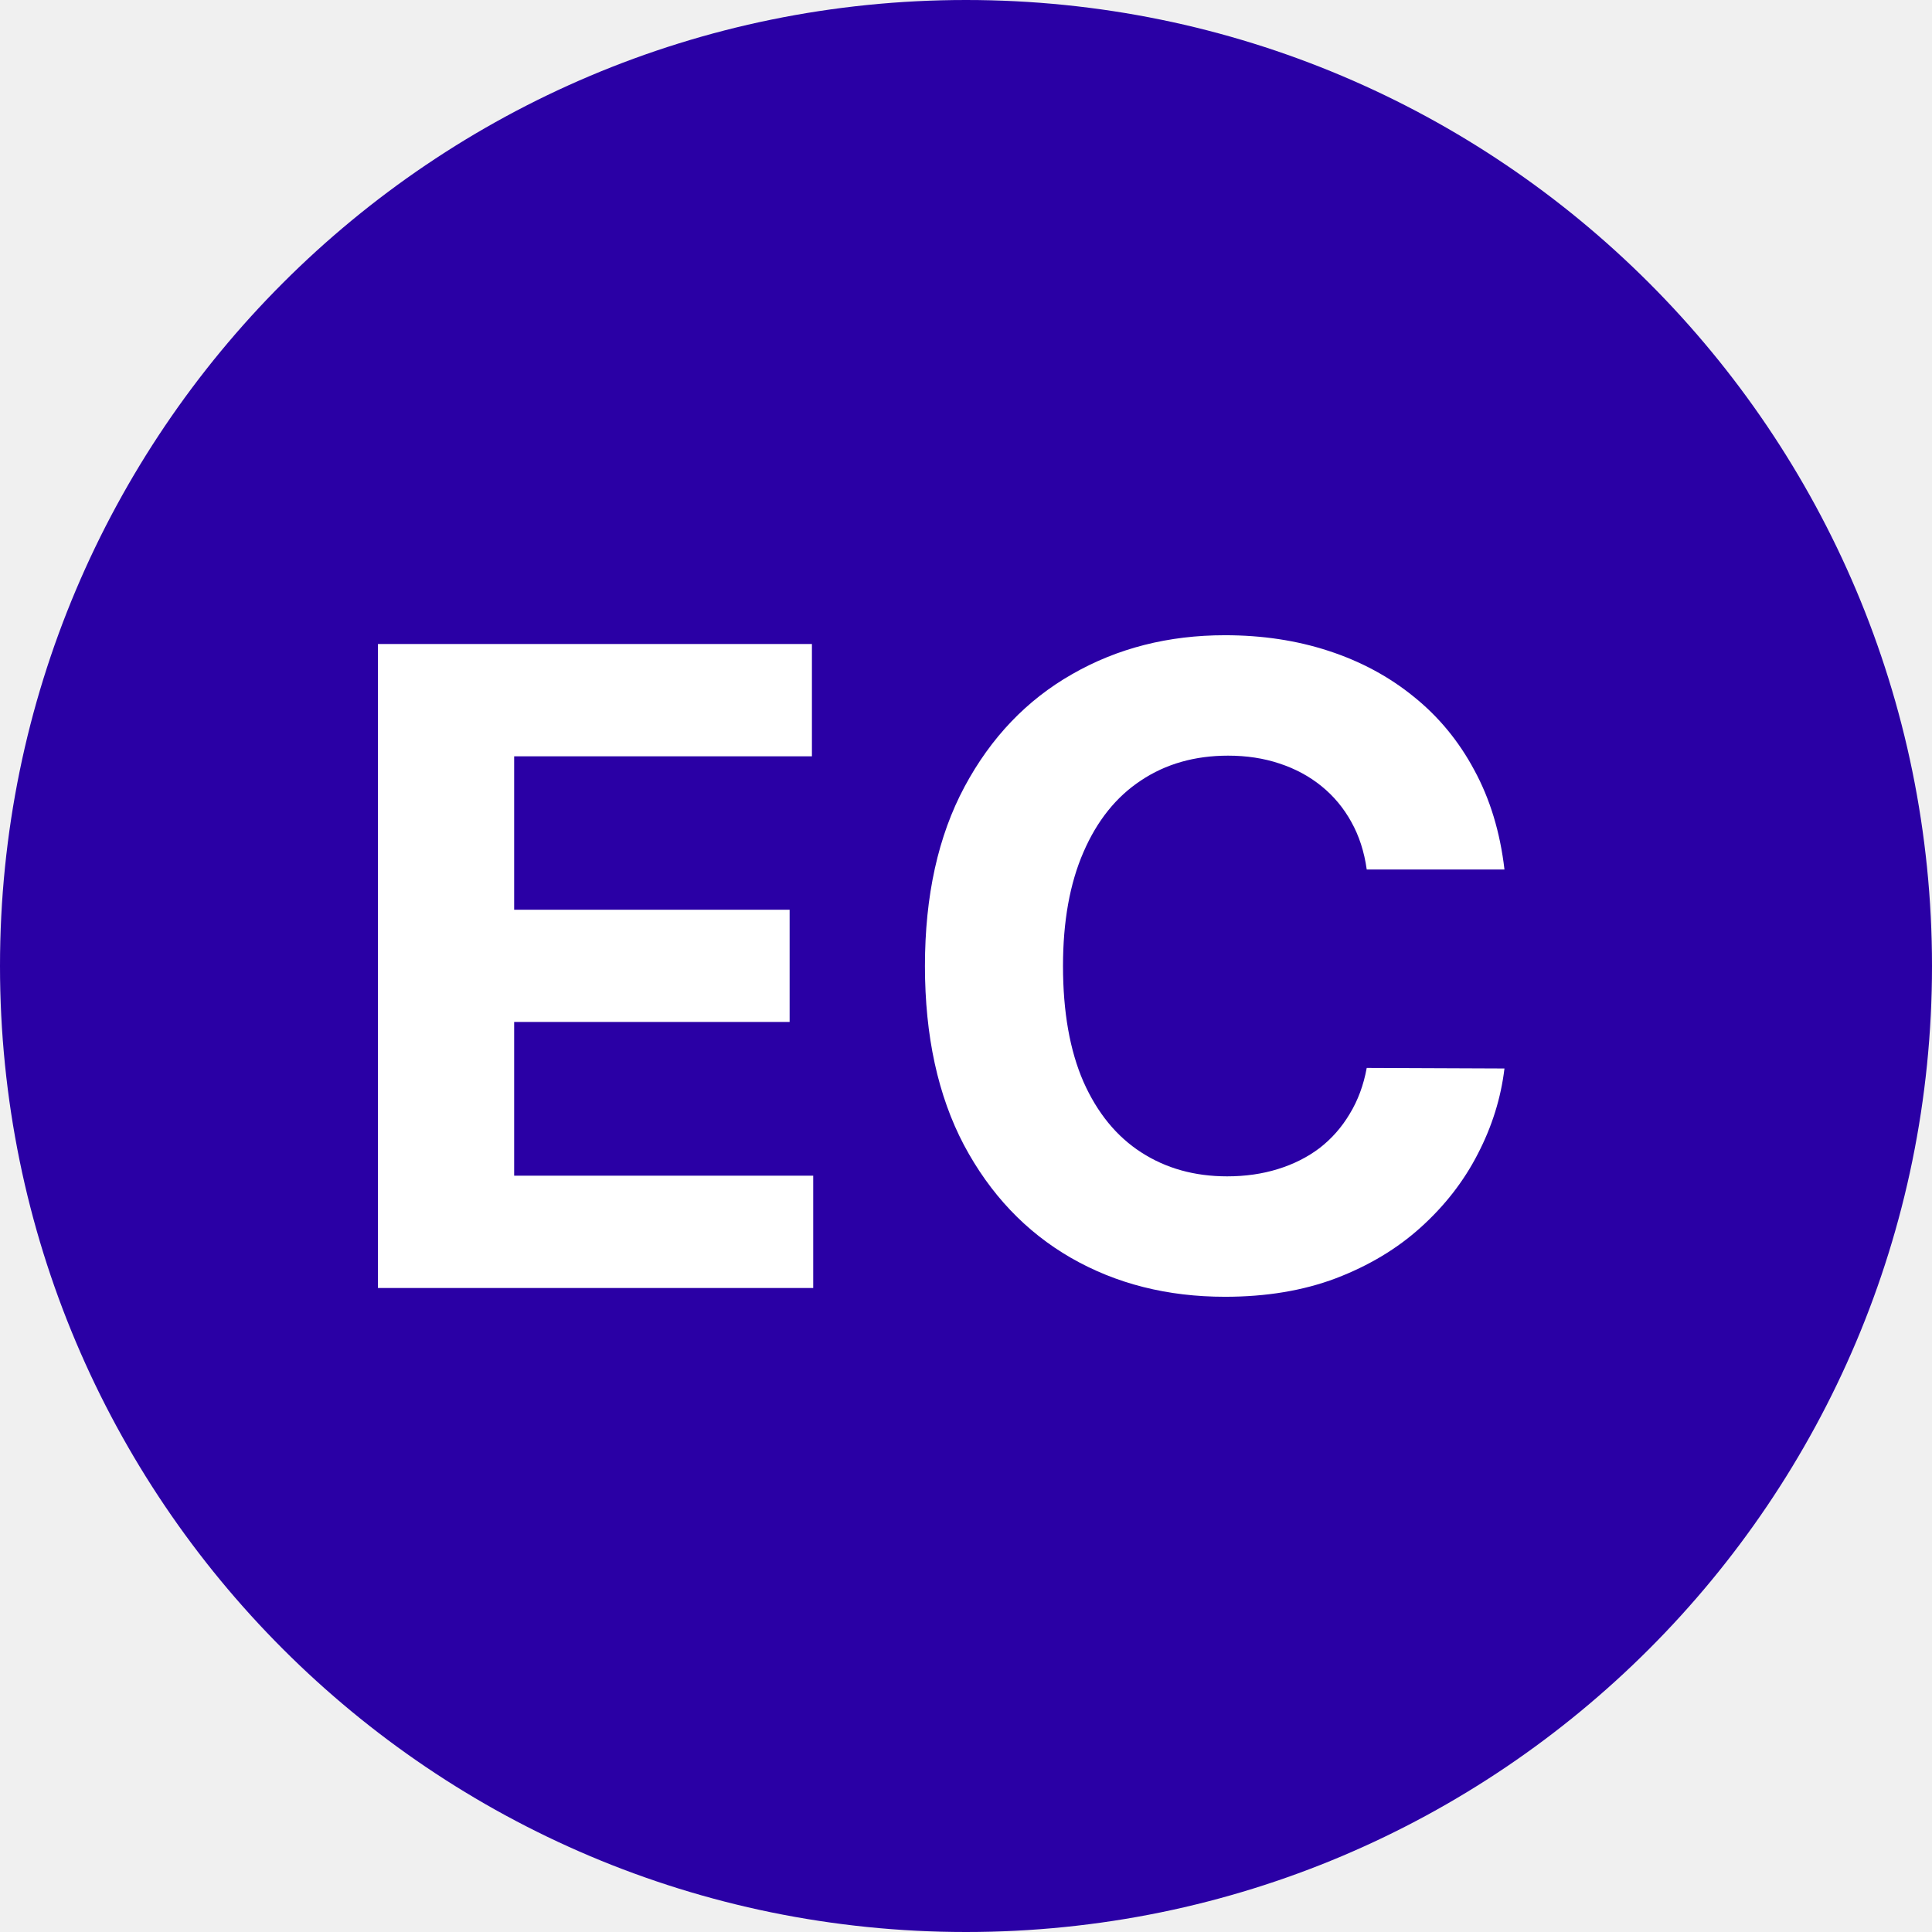
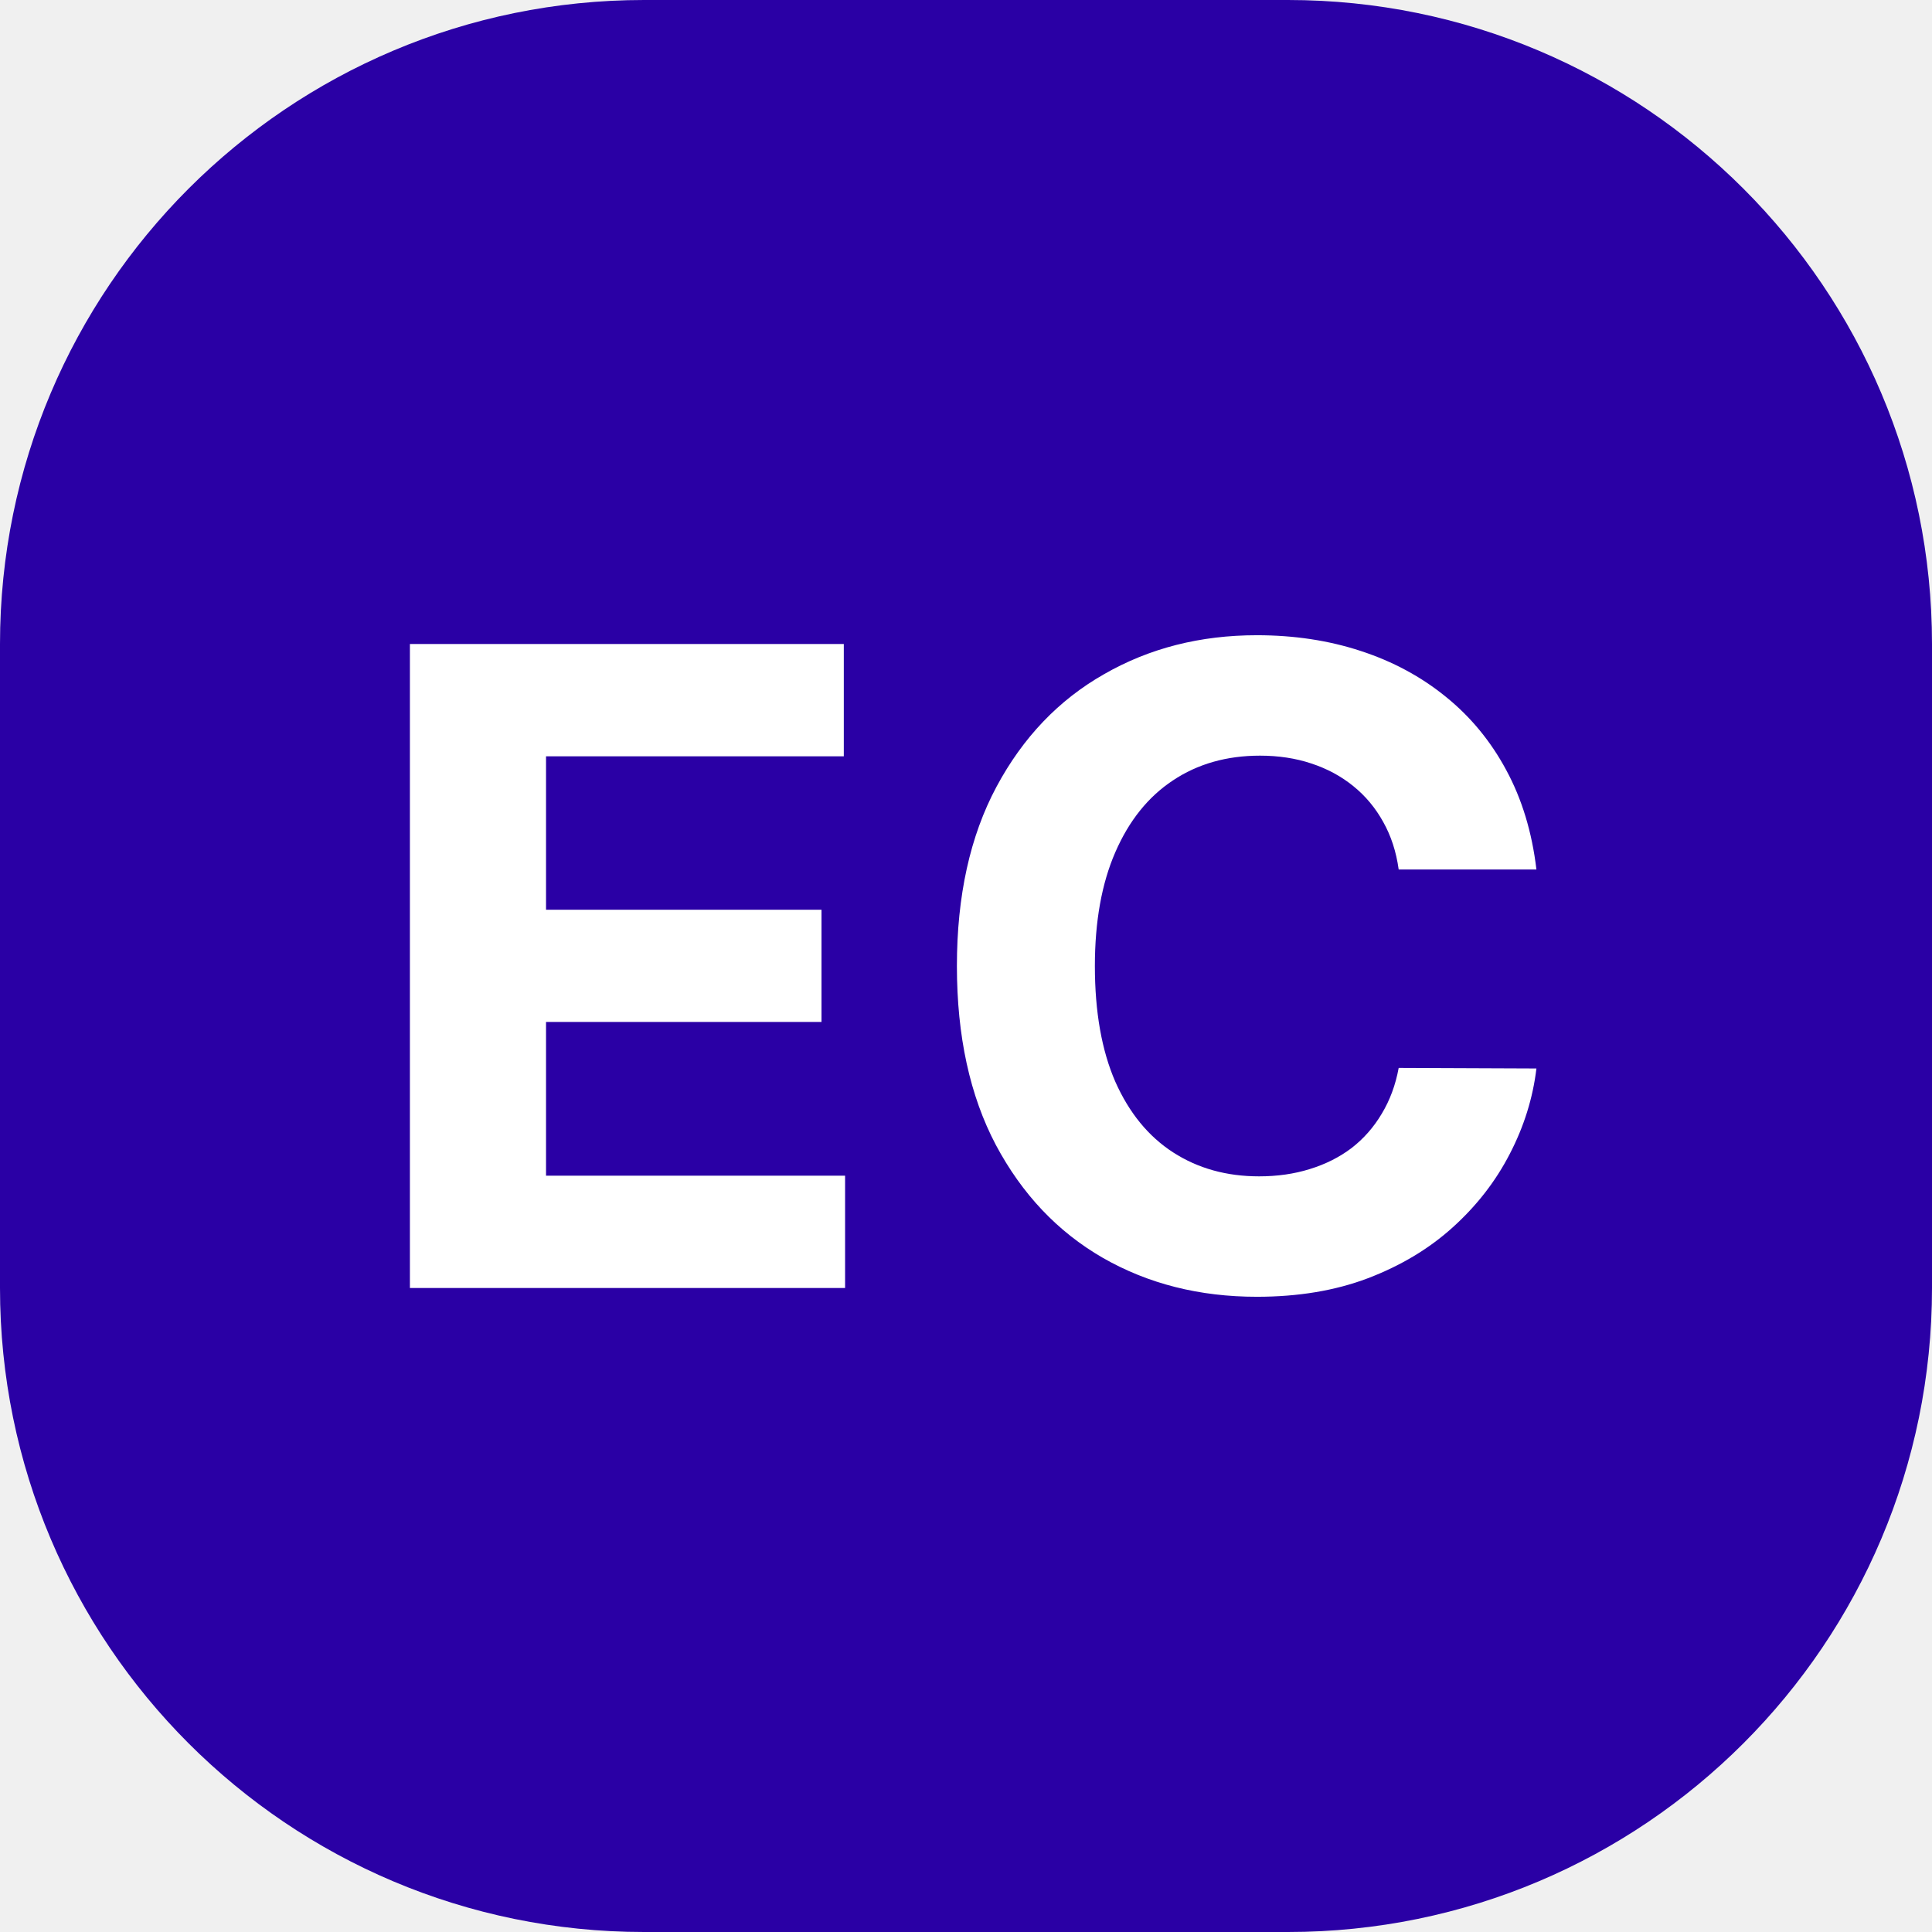
<svg xmlns="http://www.w3.org/2000/svg" width="24" height="24" viewBox="0 0 24 24" fill="none">
-   <rect width="24" height="24" rx="12" fill="#2A00A5" />
-   <path d="M4.695 16V8H10.086V9.395H6.387V11.301H9.809V12.695H6.387V14.605H10.102V16H4.695ZM18.689 10.801H16.978C16.947 10.579 16.883 10.383 16.787 10.211C16.691 10.037 16.567 9.888 16.416 9.766C16.265 9.643 16.09 9.549 15.892 9.484C15.697 9.419 15.485 9.387 15.256 9.387C14.842 9.387 14.481 9.49 14.174 9.695C13.866 9.898 13.628 10.195 13.459 10.586C13.29 10.974 13.205 11.445 13.205 12C13.205 12.57 13.29 13.05 13.459 13.438C13.631 13.825 13.87 14.118 14.178 14.316C14.485 14.514 14.84 14.613 15.244 14.613C15.47 14.613 15.68 14.583 15.873 14.523C16.068 14.463 16.241 14.376 16.392 14.262C16.543 14.145 16.668 14.003 16.767 13.836C16.869 13.669 16.939 13.479 16.978 13.266L18.689 13.273C18.645 13.641 18.534 13.995 18.357 14.336C18.183 14.675 17.947 14.978 17.65 15.246C17.356 15.512 17.004 15.723 16.596 15.879C16.189 16.033 15.73 16.109 15.217 16.109C14.503 16.109 13.865 15.948 13.303 15.625C12.743 15.302 12.3 14.835 11.974 14.223C11.652 13.611 11.49 12.87 11.49 12C11.49 11.128 11.654 10.385 11.982 9.773C12.31 9.161 12.756 8.695 13.318 8.375C13.881 8.052 14.514 7.891 15.217 7.891C15.68 7.891 16.11 7.956 16.506 8.086C16.904 8.216 17.257 8.406 17.564 8.656C17.872 8.904 18.122 9.207 18.314 9.566C18.51 9.926 18.635 10.337 18.689 10.801Z" fill="white" />
+   <rect x="1" y="1" width="22" height="22" rx="7" fill="#2A00A5" />
+   <path d="M5.092 16V8H10.482V9.395H6.783V11.301H10.205V12.695H6.783V14.605H10.498V16H5.092ZM19.086 10.801H17.375C17.344 10.579 17.28 10.383 17.183 10.211C17.087 10.037 16.963 9.888 16.812 9.766C16.661 9.643 16.487 9.549 16.289 9.484C16.094 9.419 15.881 9.387 15.652 9.387C15.238 9.387 14.877 9.49 14.57 9.695C14.263 9.898 14.025 10.195 13.855 10.586C13.686 10.974 13.601 11.445 13.601 12C13.601 12.57 13.686 13.05 13.855 13.438C14.027 13.825 14.267 14.118 14.574 14.316C14.881 14.514 15.237 14.613 15.64 14.613C15.867 14.613 16.077 14.583 16.269 14.523C16.465 14.463 16.638 14.376 16.789 14.262C16.94 14.145 17.065 14.003 17.164 13.836C17.265 13.669 17.336 13.479 17.375 13.266L19.086 13.273C19.042 13.641 18.931 13.995 18.754 14.336C18.579 14.675 18.344 14.978 18.047 15.246C17.753 15.512 17.401 15.723 16.992 15.879C16.586 16.033 16.126 16.109 15.613 16.109C14.9 16.109 14.262 15.948 13.699 15.625C13.139 15.302 12.697 14.835 12.371 14.223C12.048 13.611 11.887 12.87 11.887 12C11.887 11.128 12.051 10.385 12.379 9.773C12.707 9.161 13.152 8.695 13.715 8.375C14.277 8.052 14.91 7.891 15.613 7.891C16.077 7.891 16.506 7.956 16.902 8.086C17.301 8.216 17.654 8.406 17.961 8.656C18.268 8.904 18.518 9.207 18.711 9.566C18.906 9.926 19.031 10.337 19.086 10.801Z" fill="white" />
+   <rect x="1" y="1" width="22" height="22" rx="7" stroke="#2A00A5" stroke-width="2" />
</svg>
